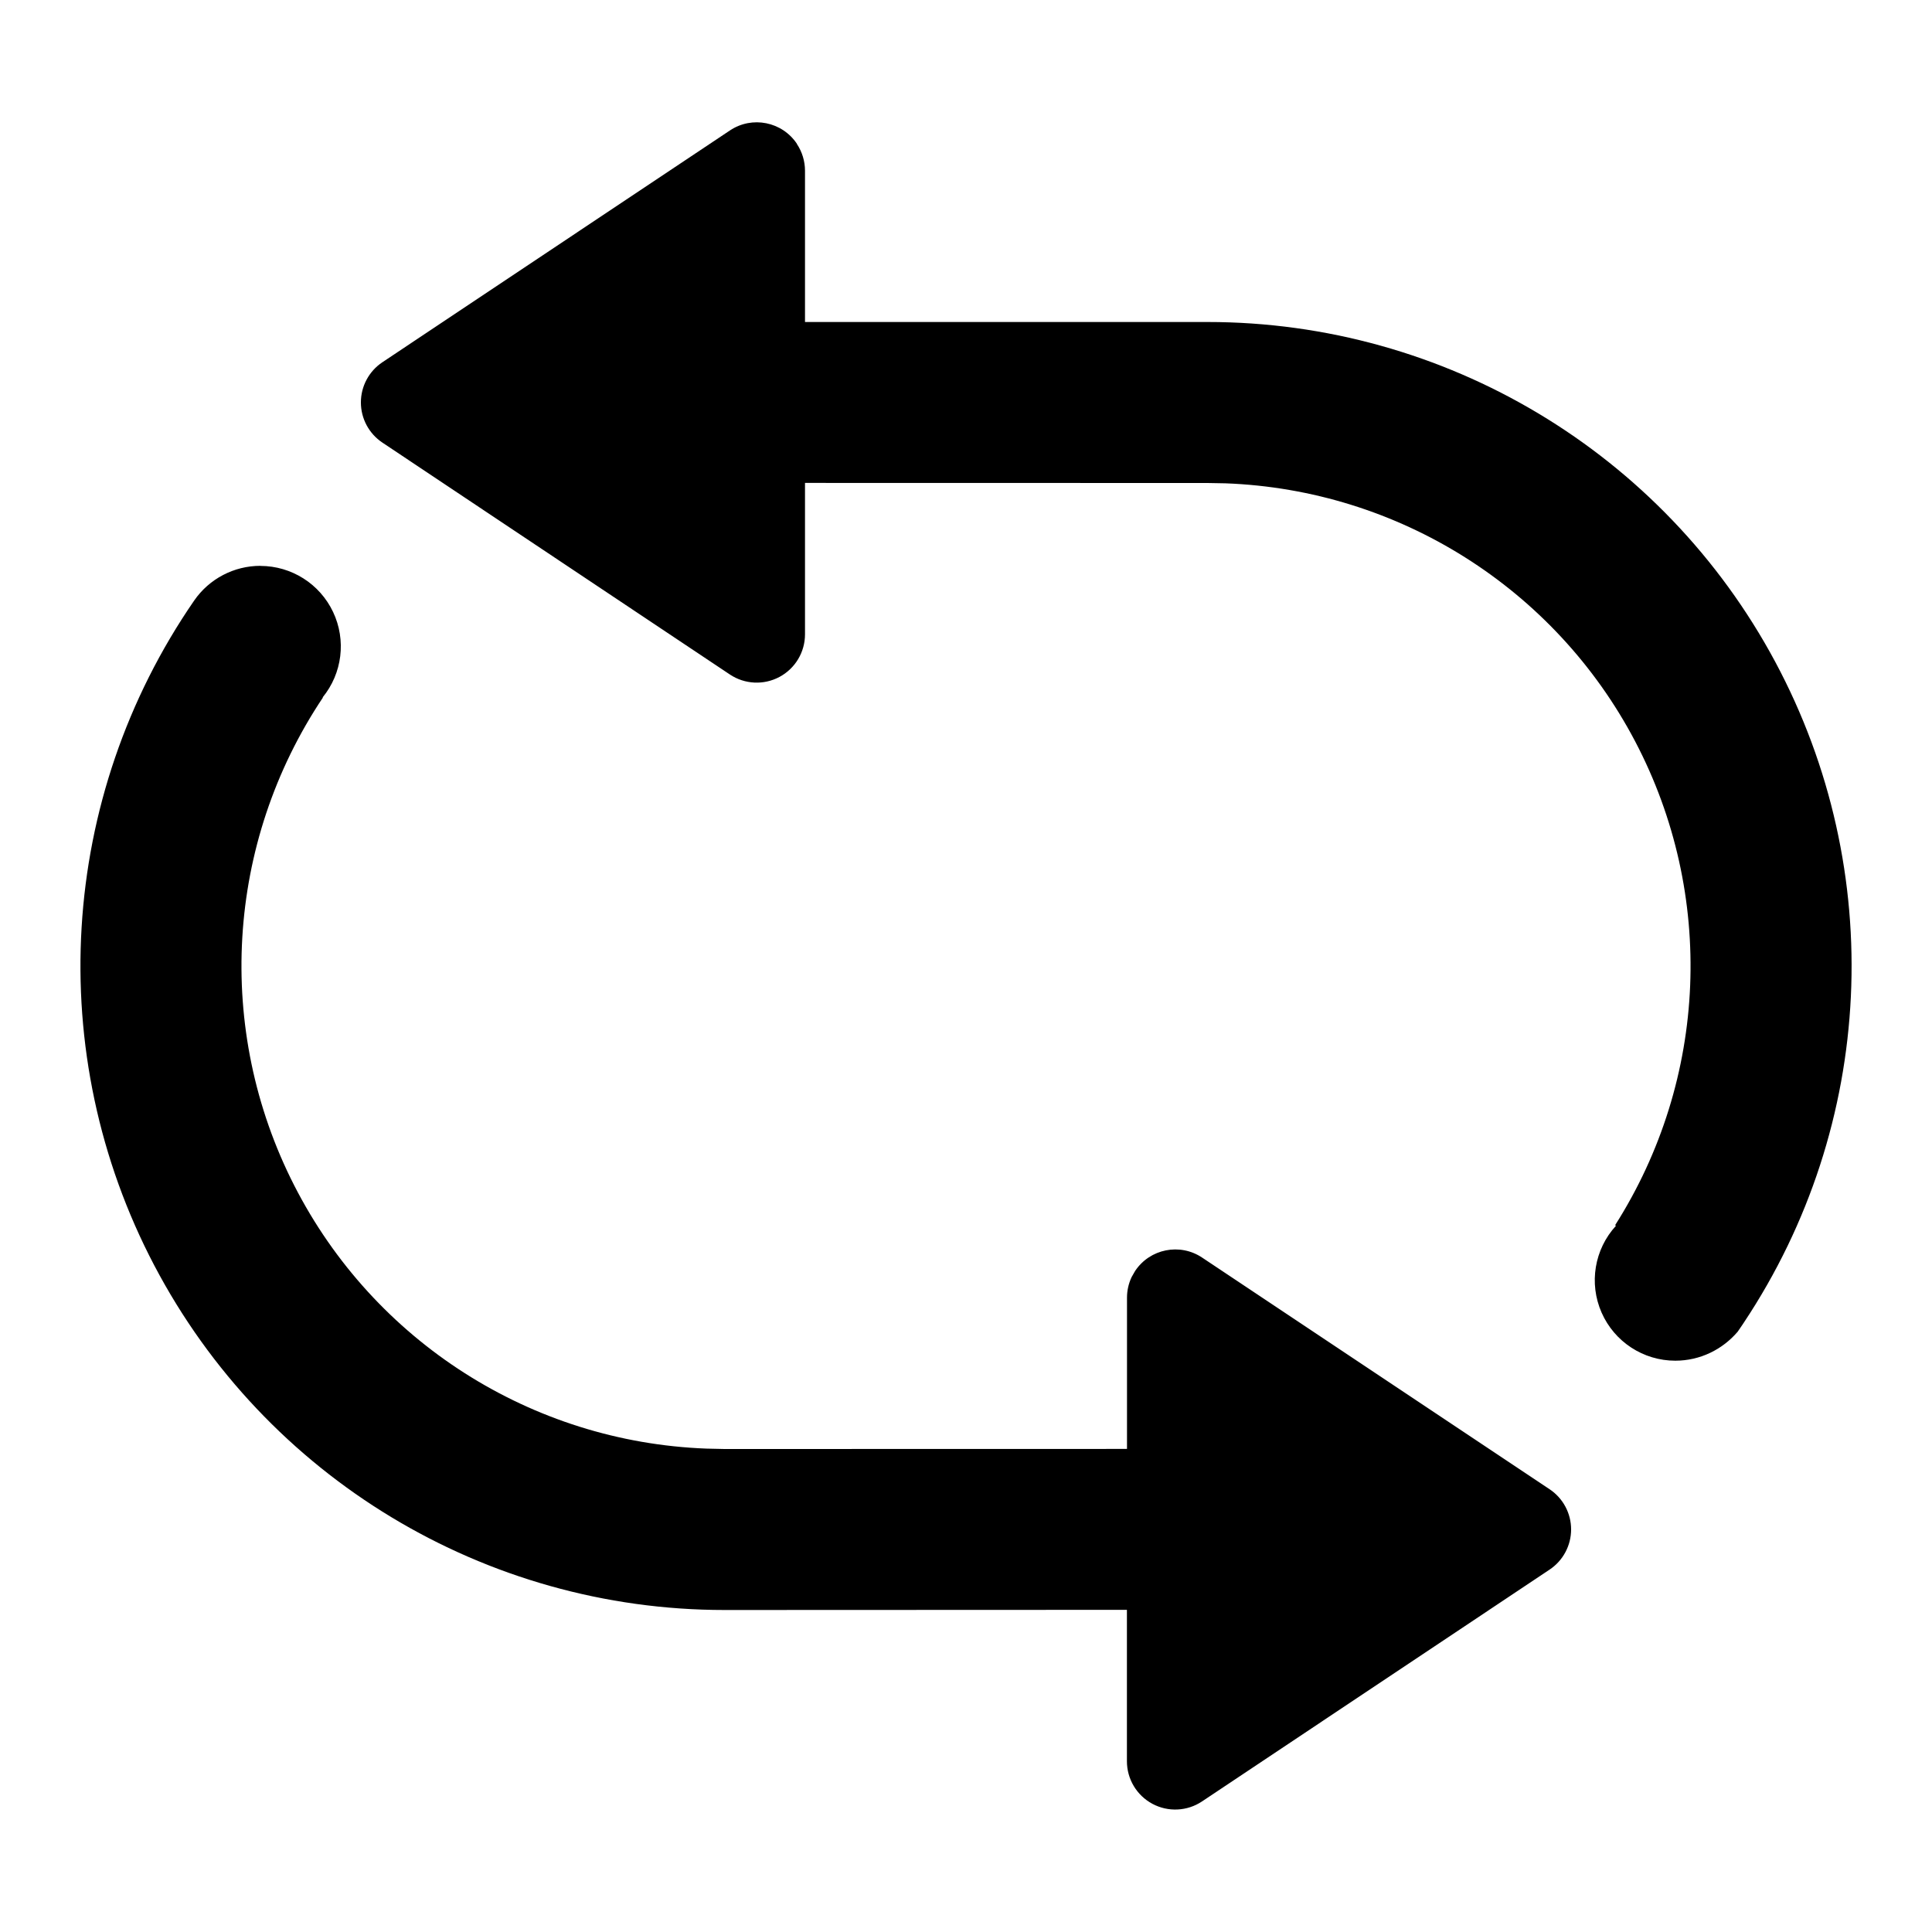
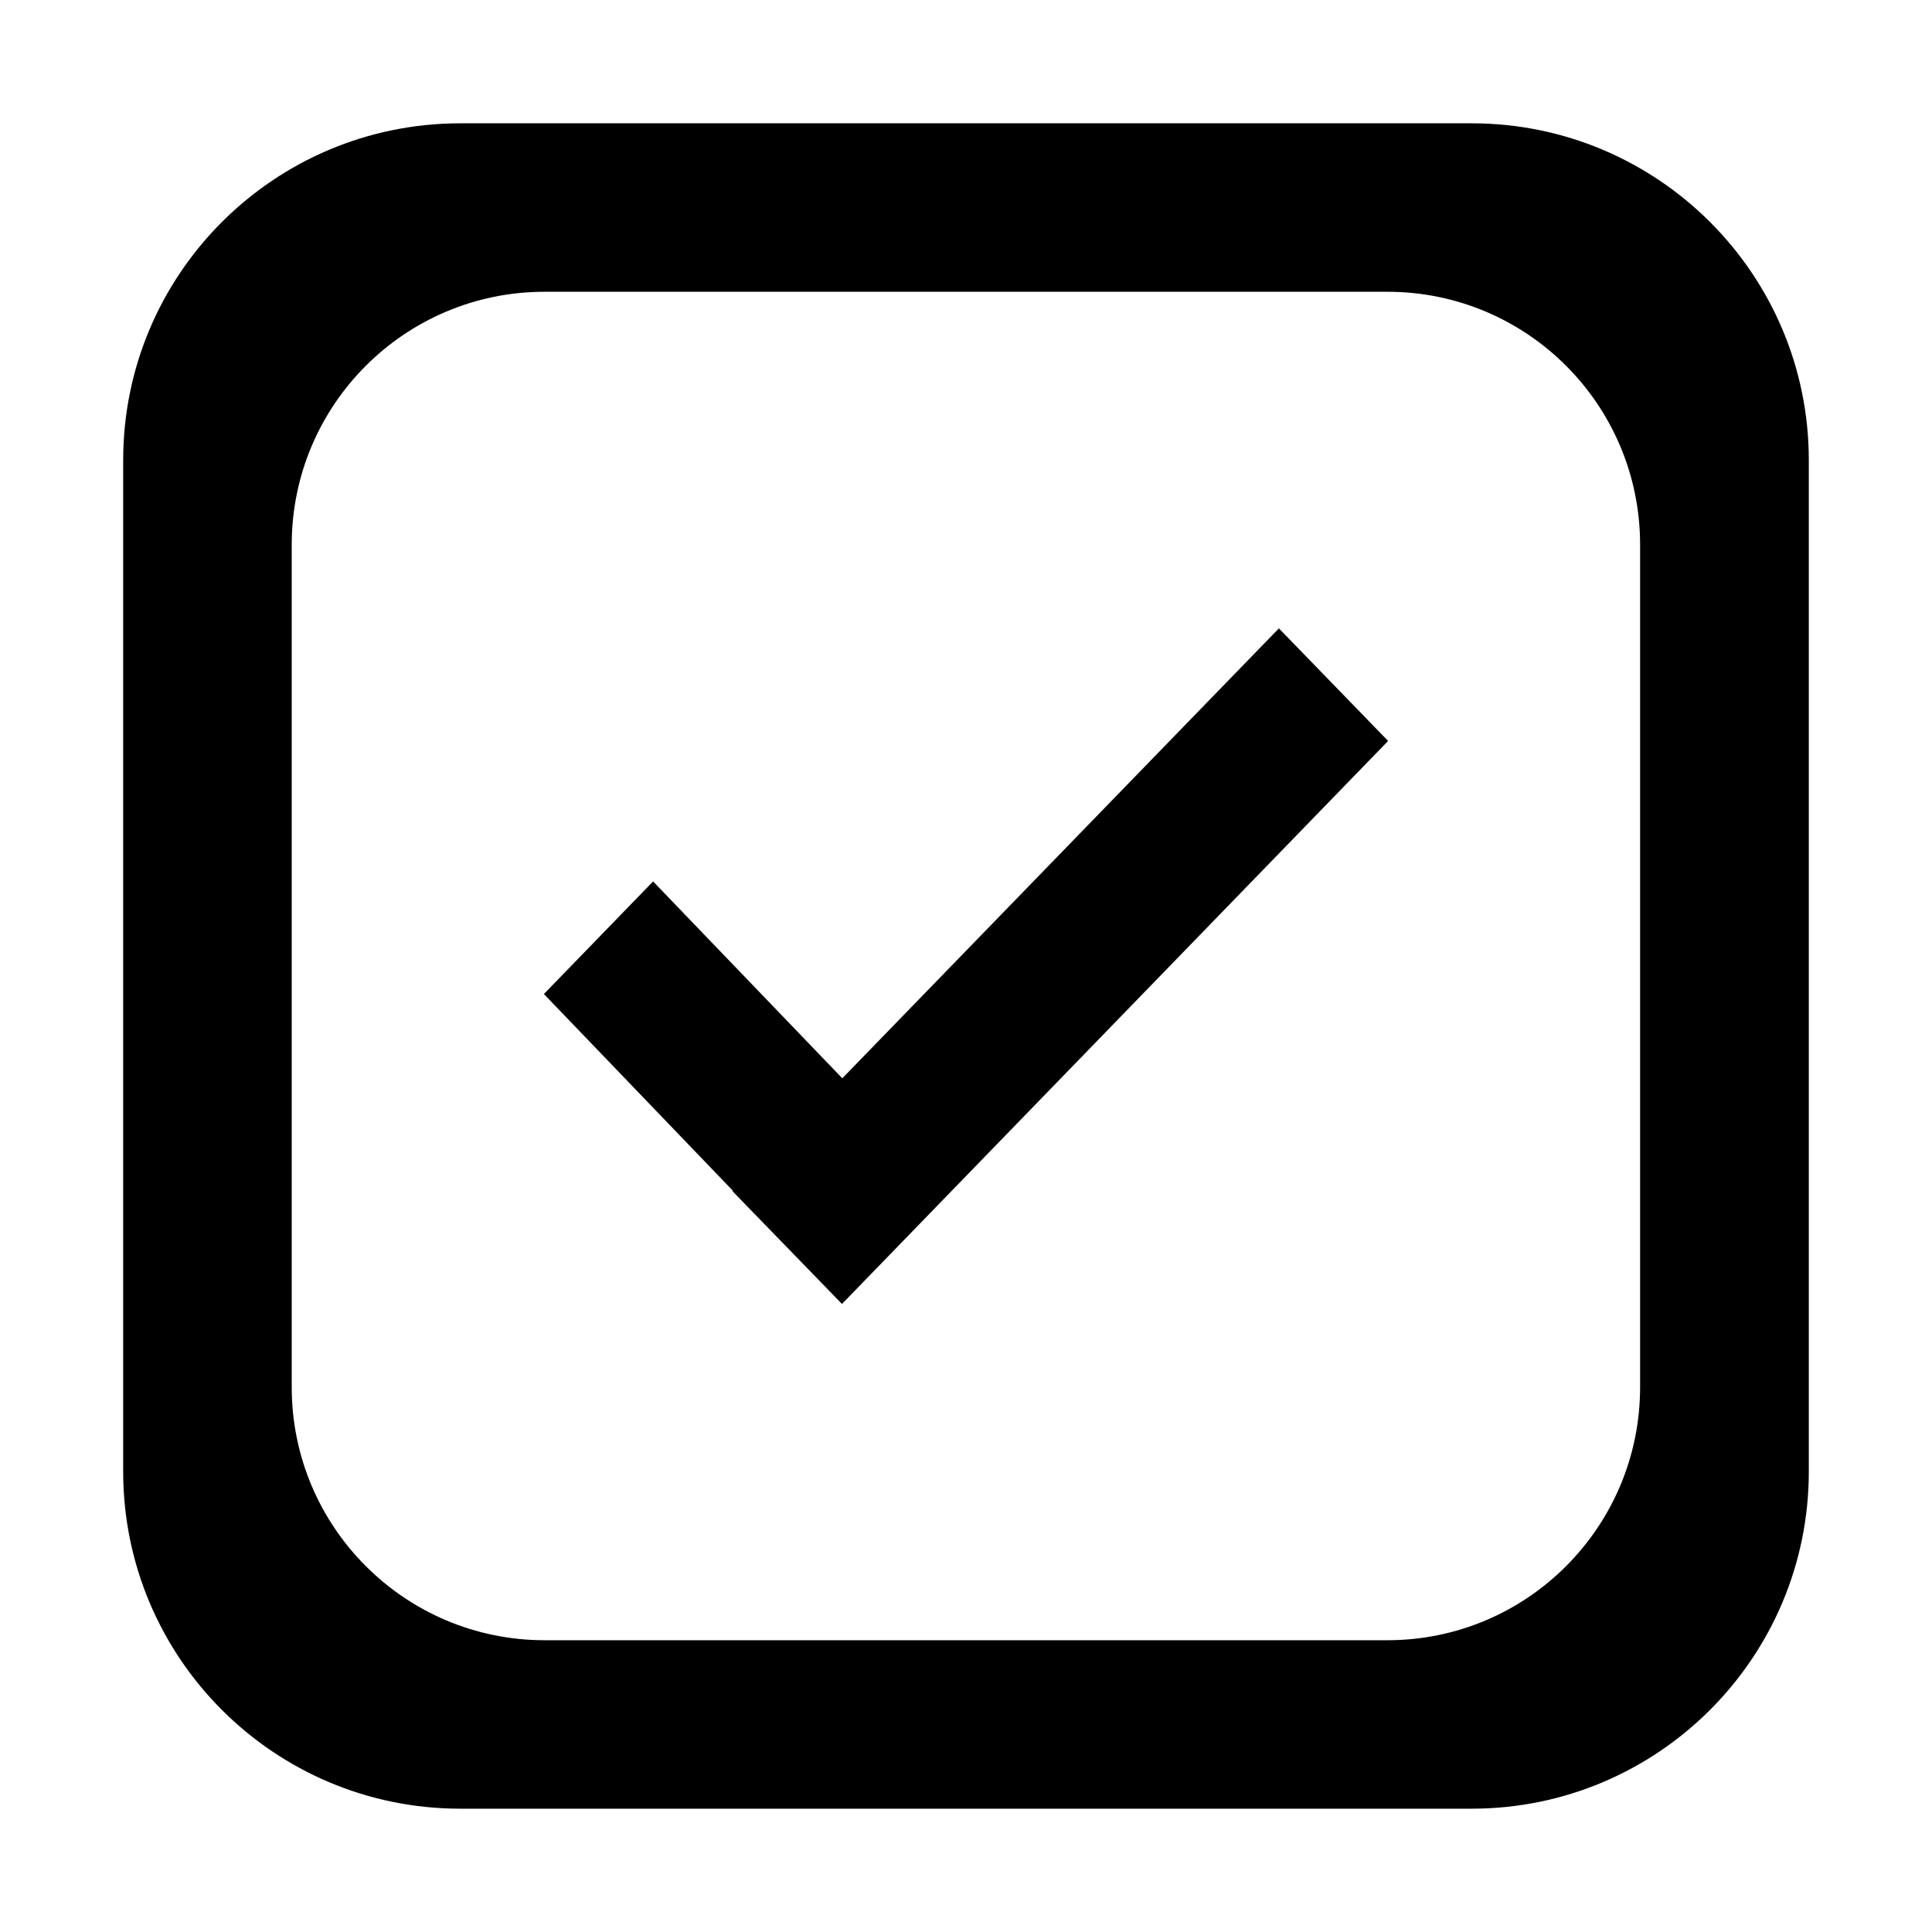
- <svg xmlns="http://www.w3.org/2000/svg" t="1781513004687" class="icon" viewBox="0 0 1024 1024" version="1.1" p-id="18931" width="256" height="256">
-   <path d="M138.027 299.947a42.667 42.667 0 0 1 32.981 69.675l0.171 0.043a256 256 0 0 0 203.221 398.123L384 768l213.333-0.043v-80.128a25.6 25.6 0 0 1 2.432-10.923l1.877-3.285a25.6 25.6 0 0 1 35.499-7.083L821.333 789.333a25.6 25.6 0 0 1 0 42.581l-184.235 122.88a25.6 25.6 0 0 1-39.808-21.333v-80.213L384 853.333A341.333 341.333 0 0 1 102.955 318.251a42.667 42.667 0 0 1 35.072-18.347z m284.331-223.659a25.6 25.6 0 0 1 4.309 14.208V170.667L640 170.667a341.333 341.333 0 0 1 284.245 530.389l-0.853 1.28a204.715 204.715 0 0 1-2.389 3.499c-8.021 9.387-19.84 15.36-33.067 15.36a42.667 42.667 0 0 1-31.445-71.509l-0.427-0.341a256 256 0 0 0-206.507-393.173L640 256l-213.333-0.043v80.213a25.6 25.6 0 0 1-39.808 21.333L202.667 234.581a25.6 25.6 0 0 1 0-42.581l184.235-122.88a25.6 25.6 0 0 1 35.499 7.125z" fill="#000000" p-id="18932" />
+ <svg xmlns="http://www.w3.org/2000/svg" t="1781582799795" class="icon" viewBox="0 0 1024 1024" version="1.1" p-id="8733" width="256" height="256">
+   <path d="M677.841 333.048l57.882 59.672L504.147 631.453l-57.882 59.672-57.926-59.672 0.174-0.262-100.238-104.339 57.882-59.672 100.282 104.339L677.841 333.048zM958.708 243.935l0 536c0 98.711-80.086 178.709-178.711 178.709L243.999 958.643c-98.711 0-178.709-79.998-178.709-178.709L65.289 243.935c0-98.625 79.998-178.579 178.709-178.579l535.999 0C878.622 65.355 958.708 145.309 958.708 243.935zM869.287 288.688c0-74.068-59.933-134.043-133.911-134.043L288.623 154.645c-73.98 0-134.001 59.975-134.001 134.043l0 446.578c0 74.024 60.021 134.087 134.001 134.087l446.753 0c73.978 0 133.911-60.063 133.911-134.087L869.287 288.688z" p-id="8734" />
</svg>
